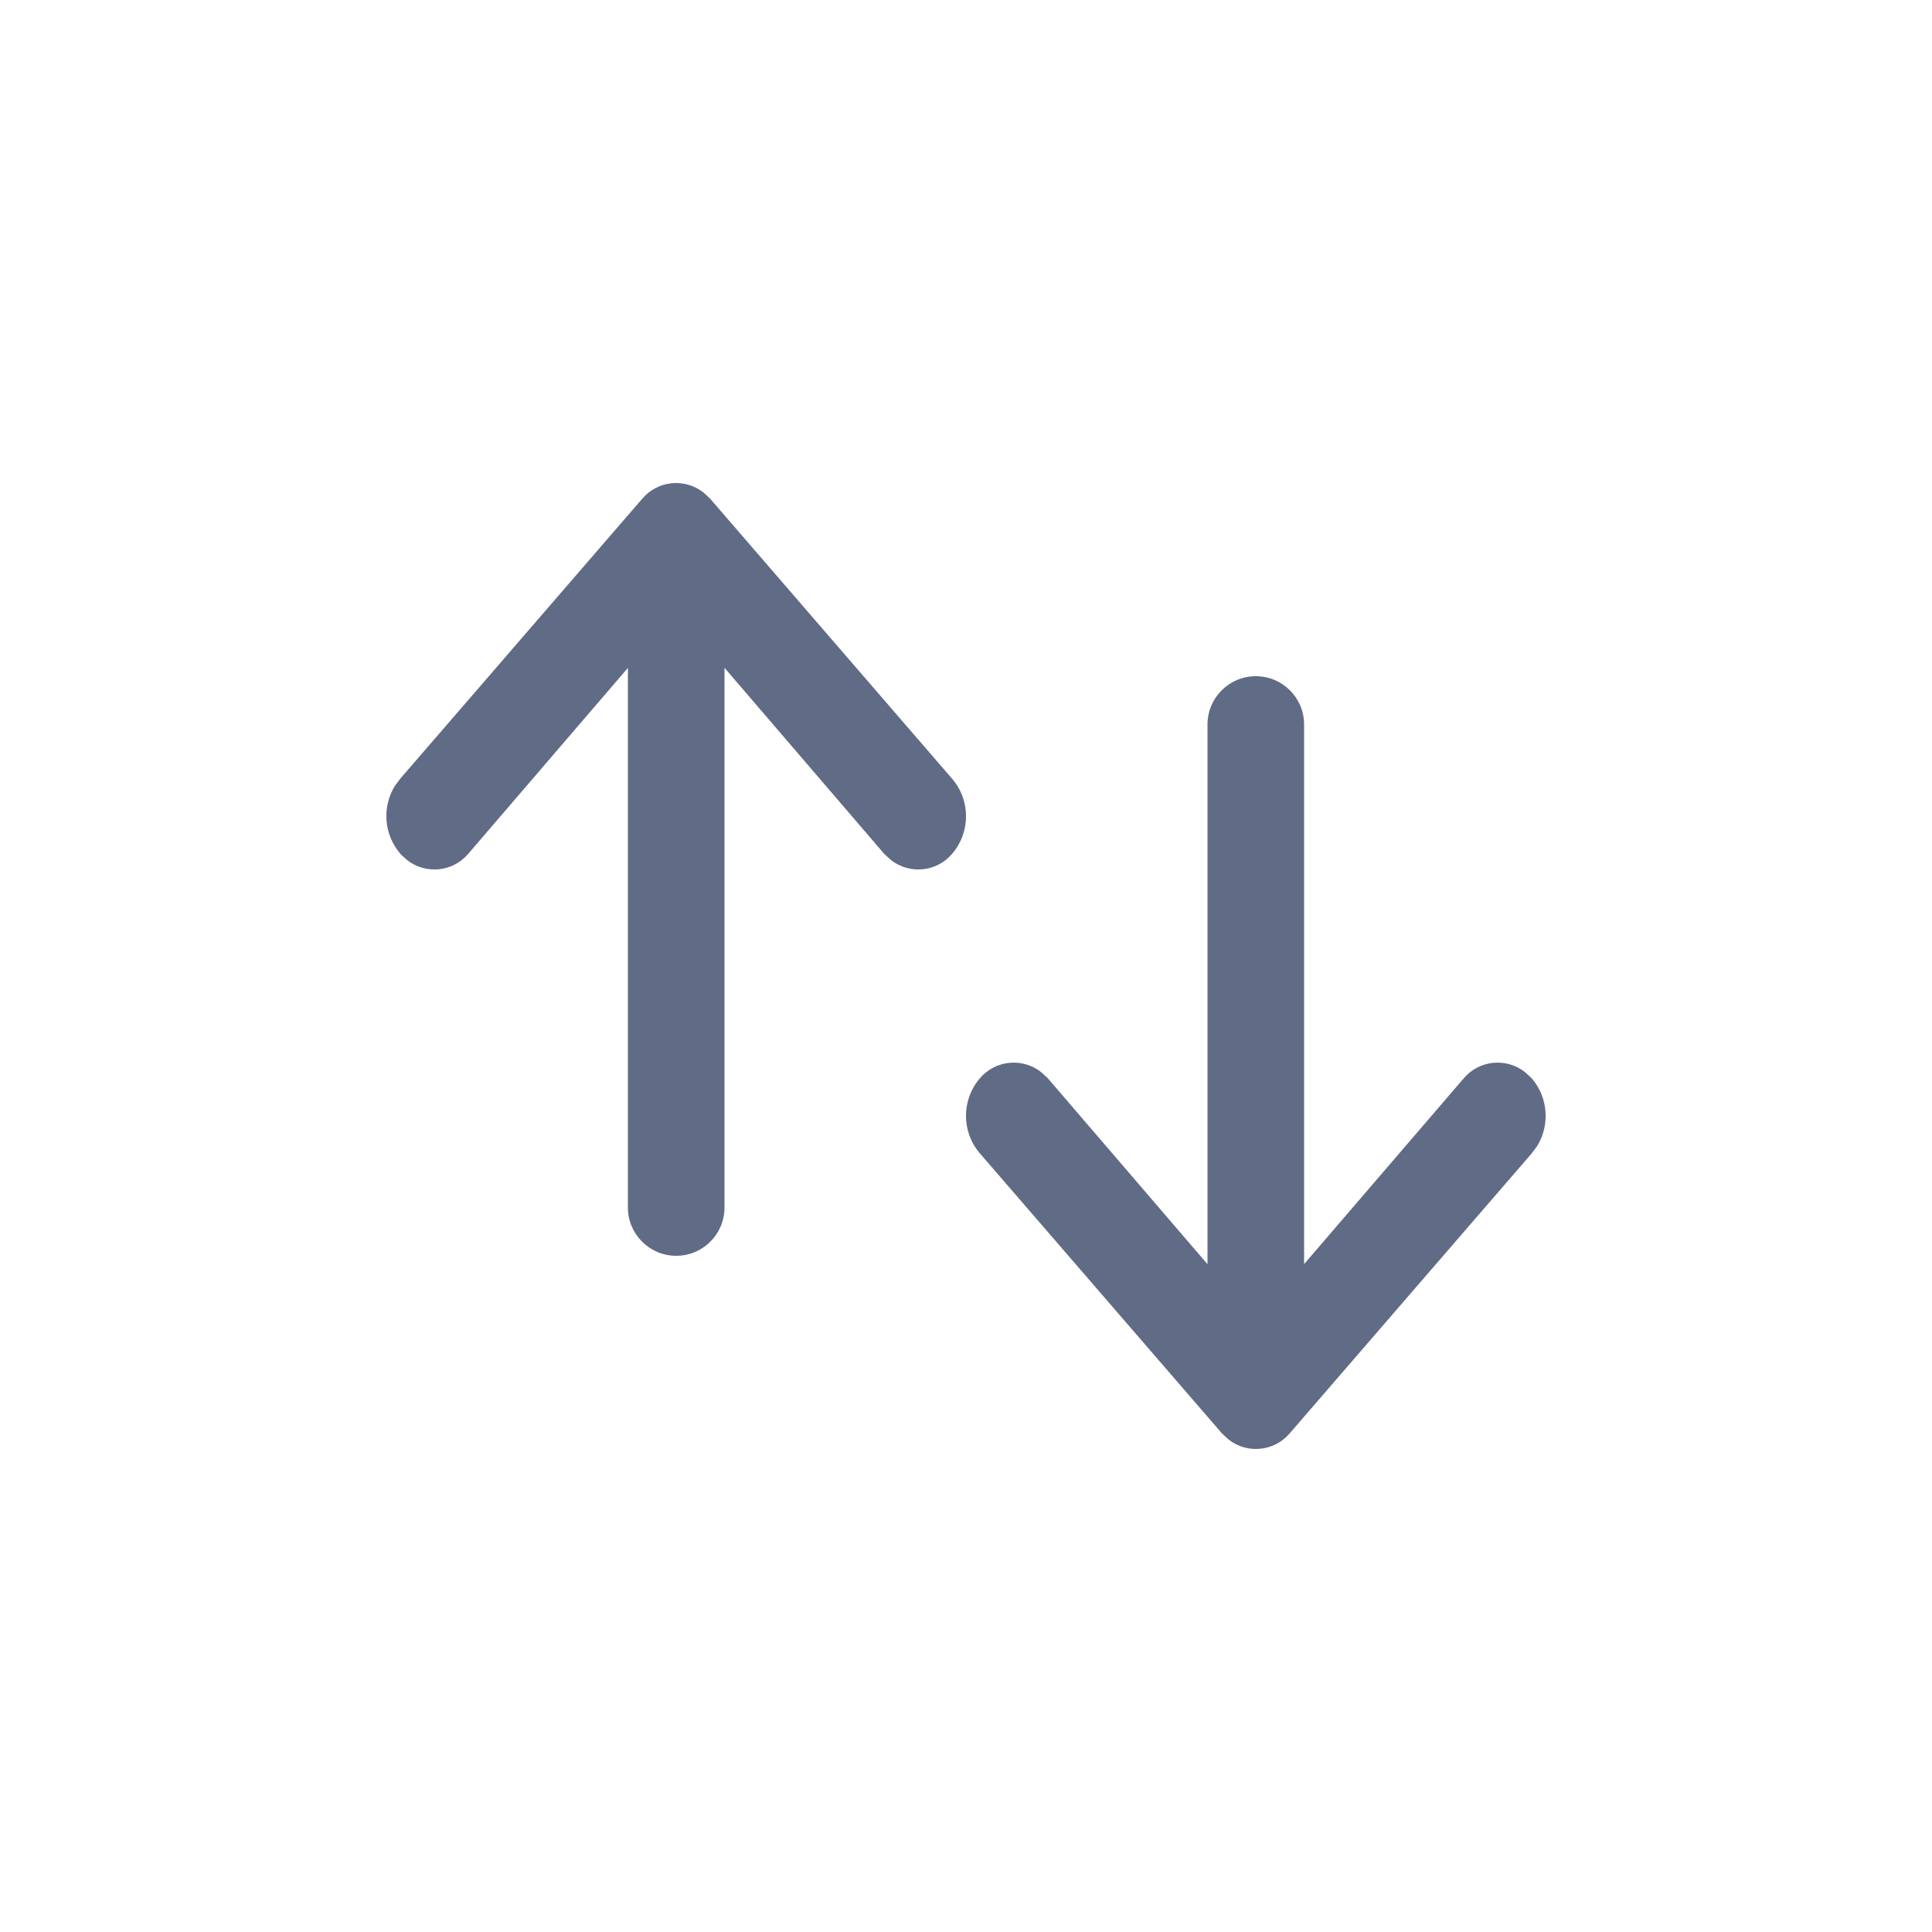
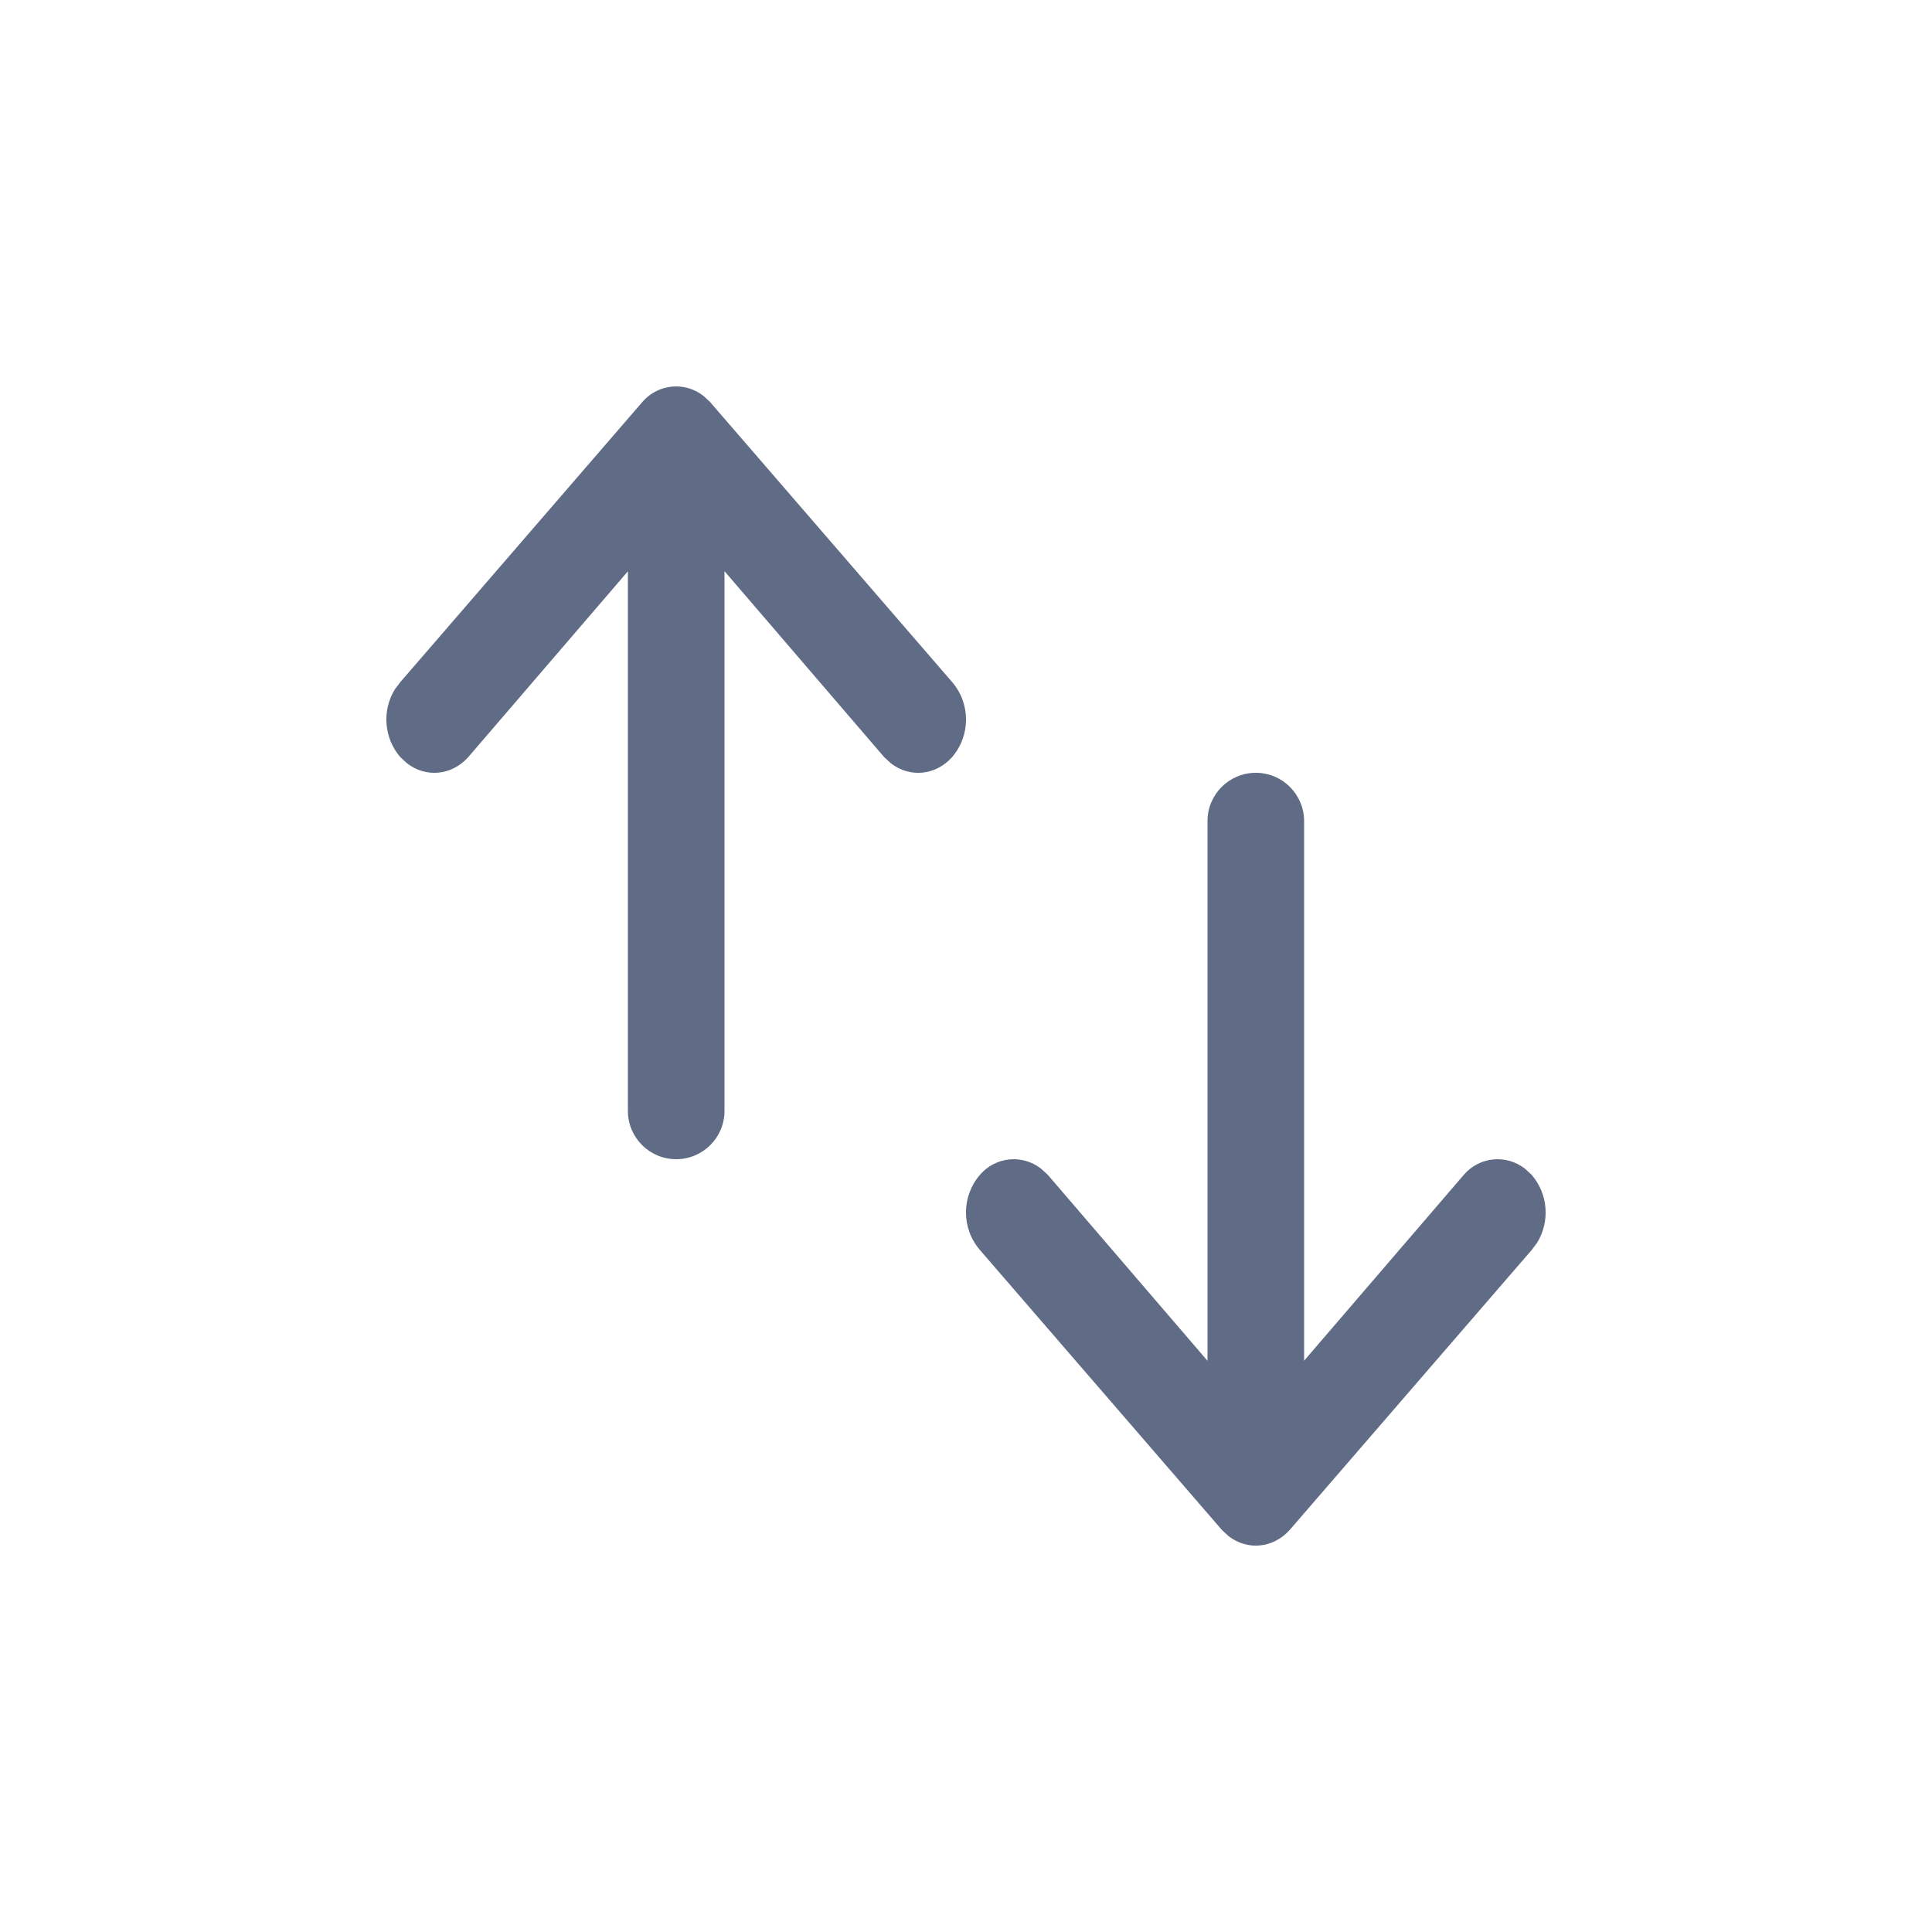
<svg xmlns="http://www.w3.org/2000/svg" width="20" height="20" fill="none" viewBox="0 0 20 20">
-   <path fill="#606B85" fill-rule="evenodd" d="M4.145 8.839a.598.598 0 01-.057-.704l.057-.076L6.65 5.161a.459.459 0 01.632-.063l.068.063L9.855 8.06a.596.596 0 010 .78.459.459 0 01-.632.063l-.069-.063L7.5 6.913V12.5a.5.5 0 01-1 0V6.914L4.846 8.84a.459.459 0 01-.632.063l-.069-.063zm11.71 2.322a.598.598 0 01.057.704l-.057.076-2.505 2.898a.459.459 0 01-.632.063l-.068-.063-2.505-2.898a.596.596 0 010-.78.459.459 0 01.632-.063l.069.063 1.654 1.926V7.5a.5.5 0 011 0v5.586l1.654-1.925a.459.459 0 01.632-.063l.069.063z" clip-rule="evenodd" />
+   <path fill="#606B85" d="M4.088 7.135a.598.598 0 00.057.704l.069.063c.193.15.46.128.632-.063L6.5 5.914V11.5a.5.5 0 001 0V5.913l1.654 1.926.069.063c.193.15.46.128.632-.063a.596.596 0 000-.78L7.35 4.161l-.068-.063a.459.459 0 00-.632.063L4.145 7.06l-.057.076zM15.912 12.865a.598.598 0 00-.057-.704l-.069-.063a.459.459 0 00-.632.063L13.5 14.086V8.5a.5.5 0 00-1 0v5.587l-1.654-1.926-.069-.063a.459.459 0 00-.632.063.596.596 0 000 .78l2.505 2.898.068.063c.193.15.46.128.632-.063l2.505-2.898.057-.076z" />
</svg>
